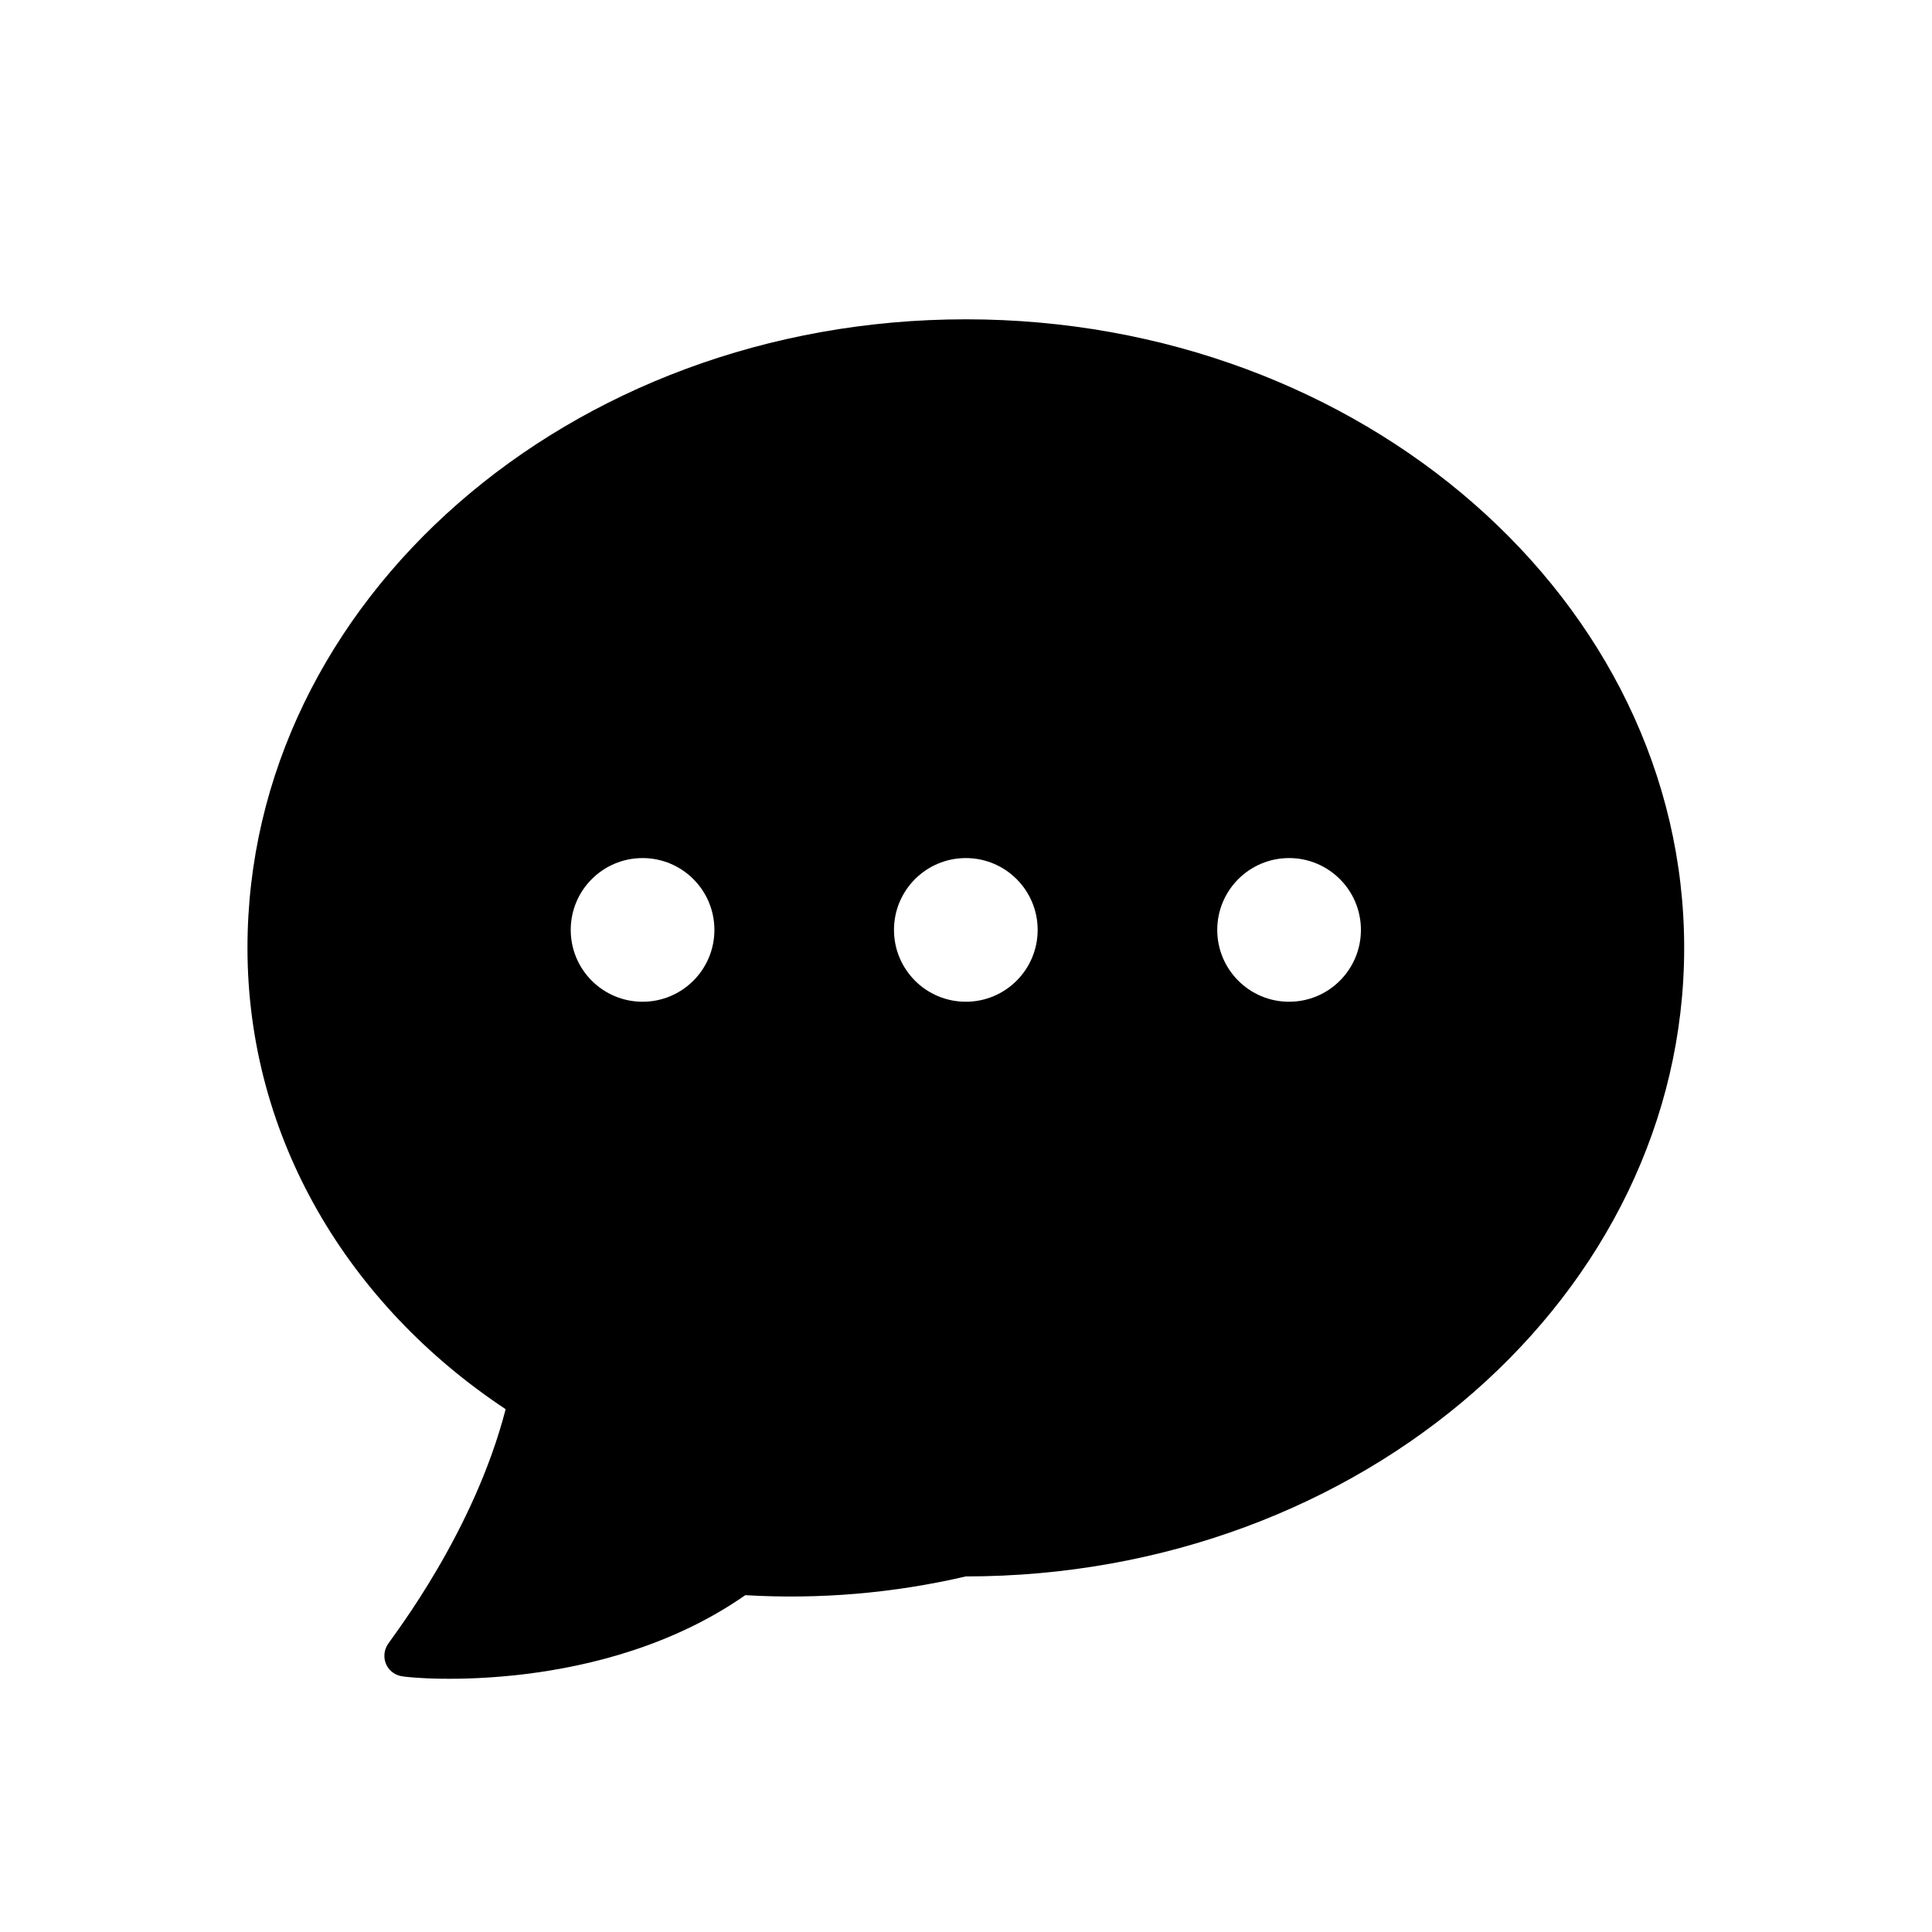
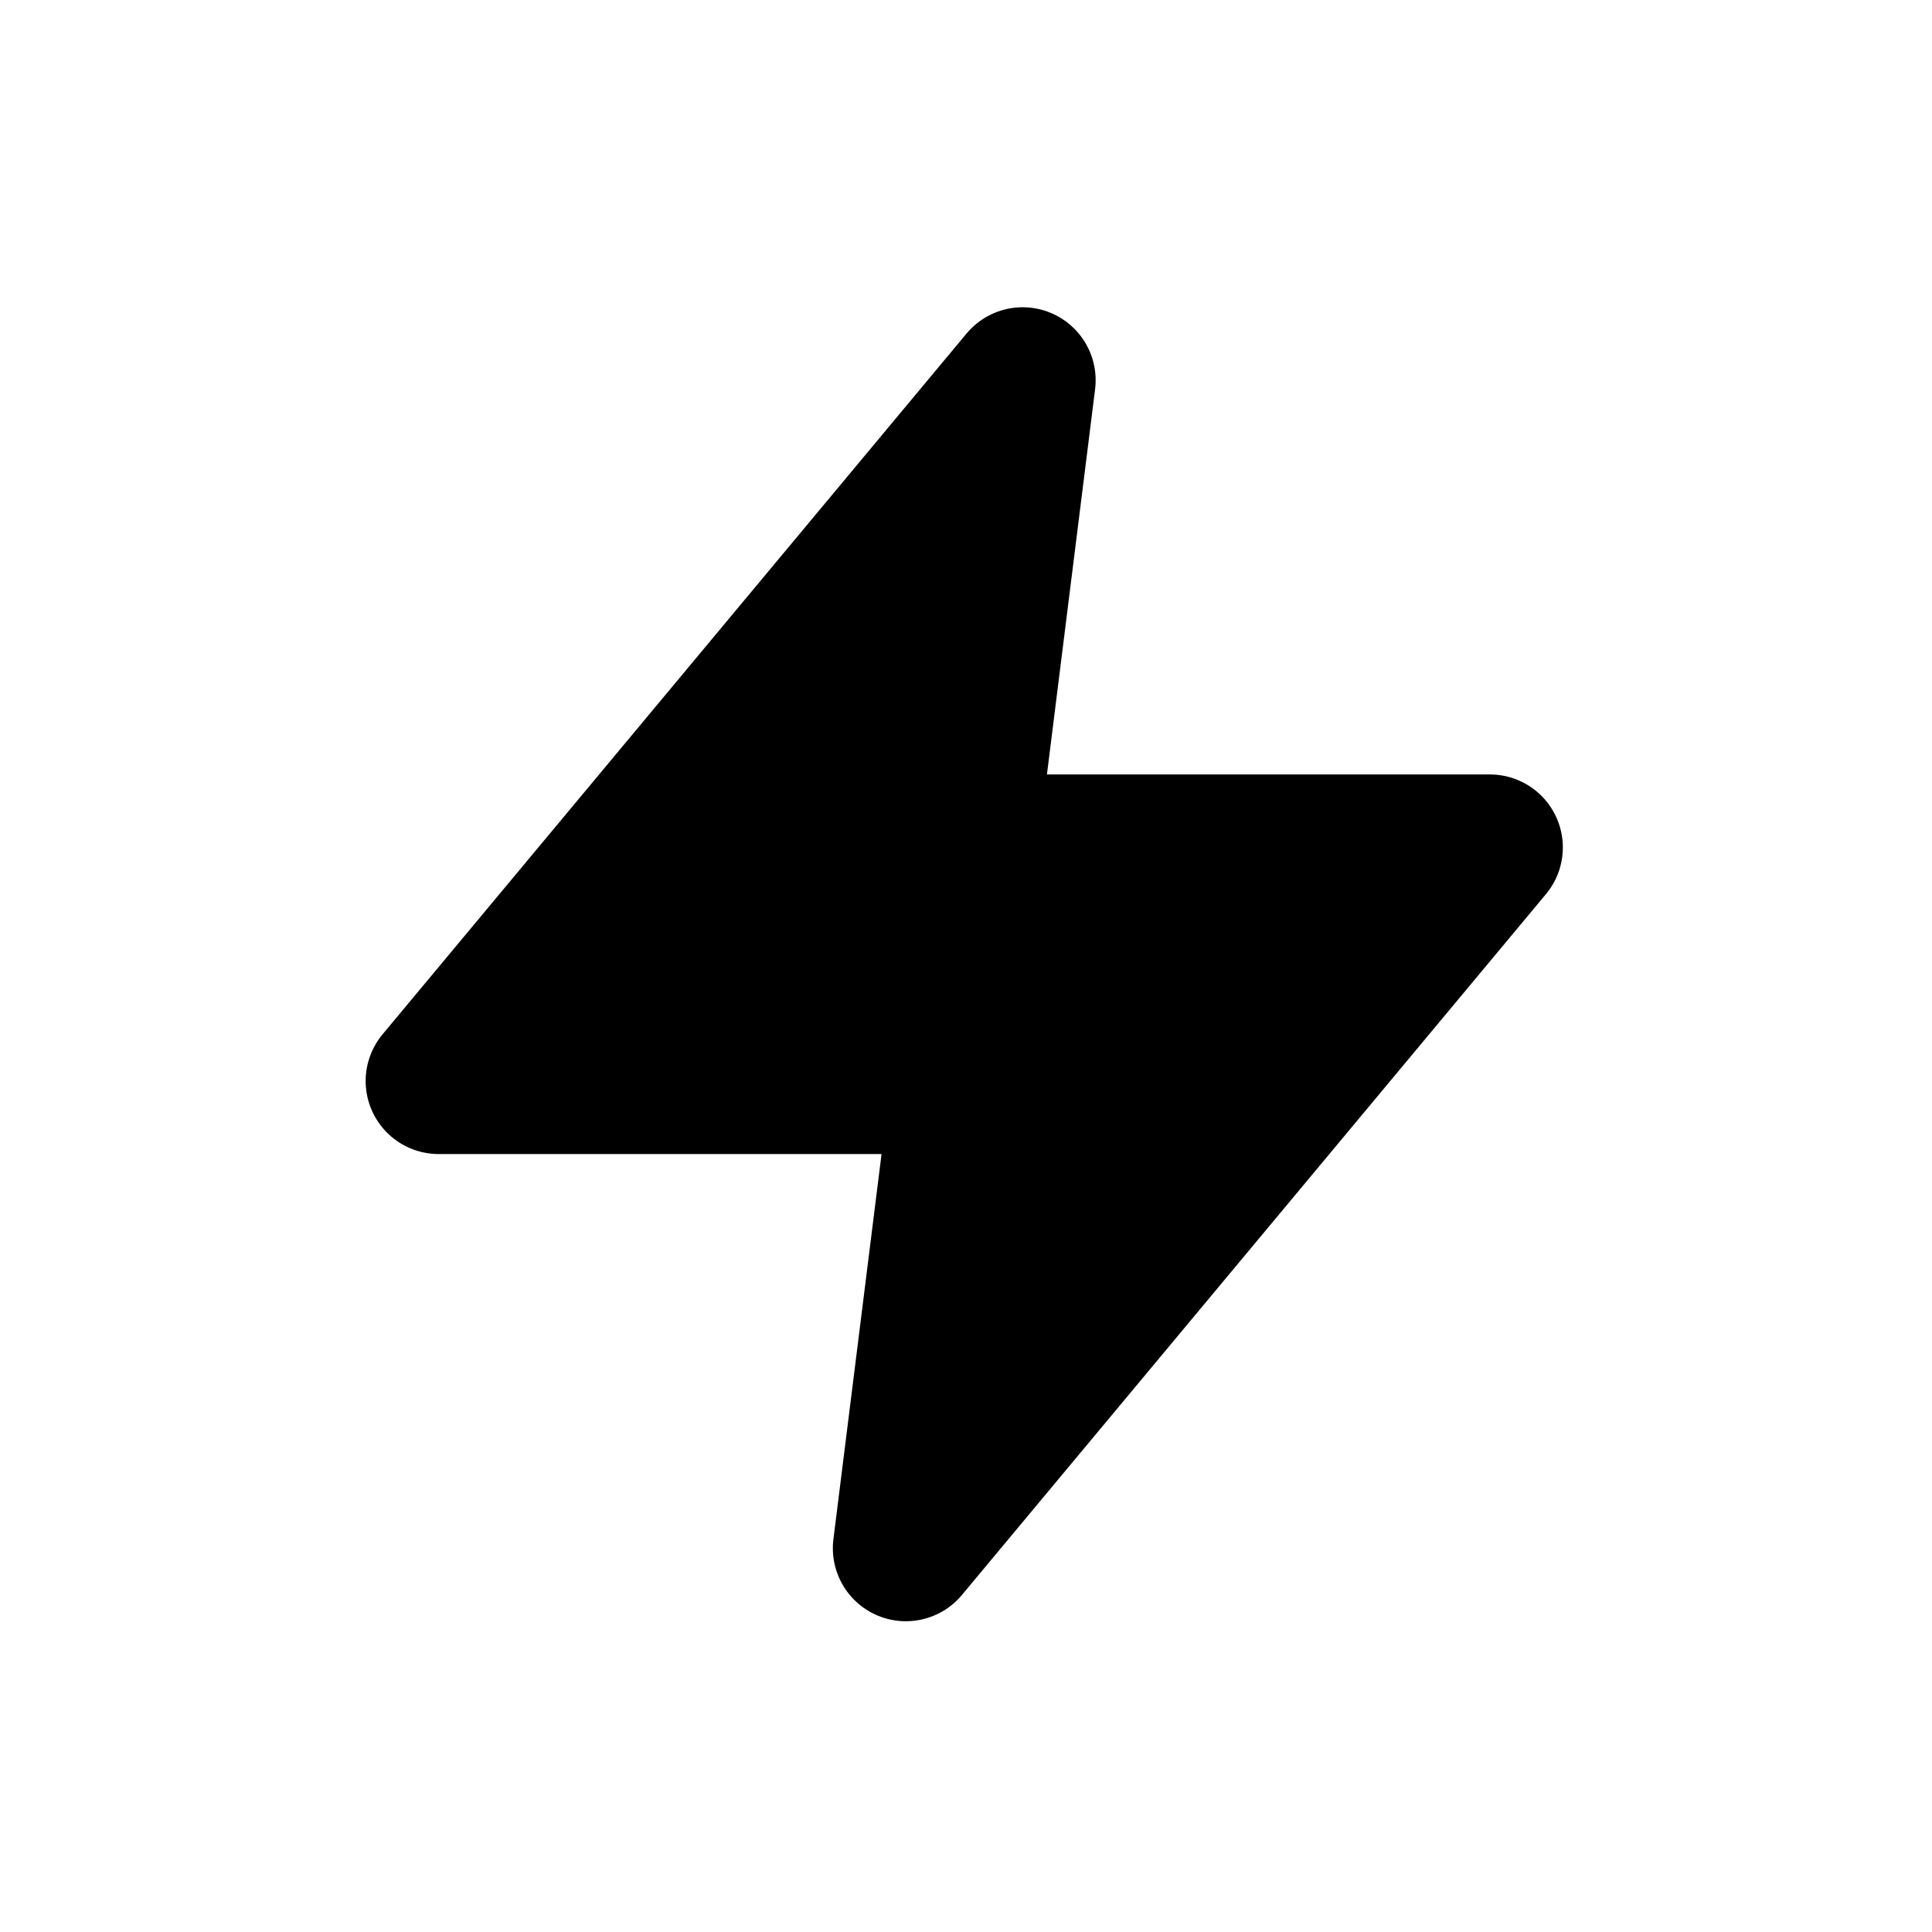
- <svg xmlns="http://www.w3.org/2000/svg" width="44" height="44" viewBox="0 0 22 22">
-   <g transform="translate(2, 2) scale(0.818)">
-     <path d="M11 2C5.477 2 1 5.925 1 10.75c0 2.653 1.411 4.975 3.594 6.422-.44 1.706-1.542 3.125-1.636 3.266-.118.175-.027.408.181.45.197.04 2.802.261 4.791-1.127A10.741 10.741 0 0 0 11 19.5c5.523 0 10-3.925 10-8.75S16.523 2 11 2zM6.5 11.5a1 1 0 1 1 0-2 1 1 0 0 1 0 2zm4.5 0a1 1 0 1 1 0-2 1 1 0 0 1 0 2zm4.5 0a1 1 0 1 1 0-2 1 1 0 0 1 0 2z" fill="#000000" />
+ <svg xmlns="http://www.w3.org/2000/svg" width="44" height="44" viewBox="0 0 44 44">
+   <g transform="translate(6, 6) scale(1.33)" fill="none" stroke="#000000" stroke-width="2.5" stroke-linecap="round" stroke-linejoin="round">
+     <path d="M13 2L3 14h9l-1 8 10-12h-9l1-8z" fill="#000000" />
  </g>
</svg>
